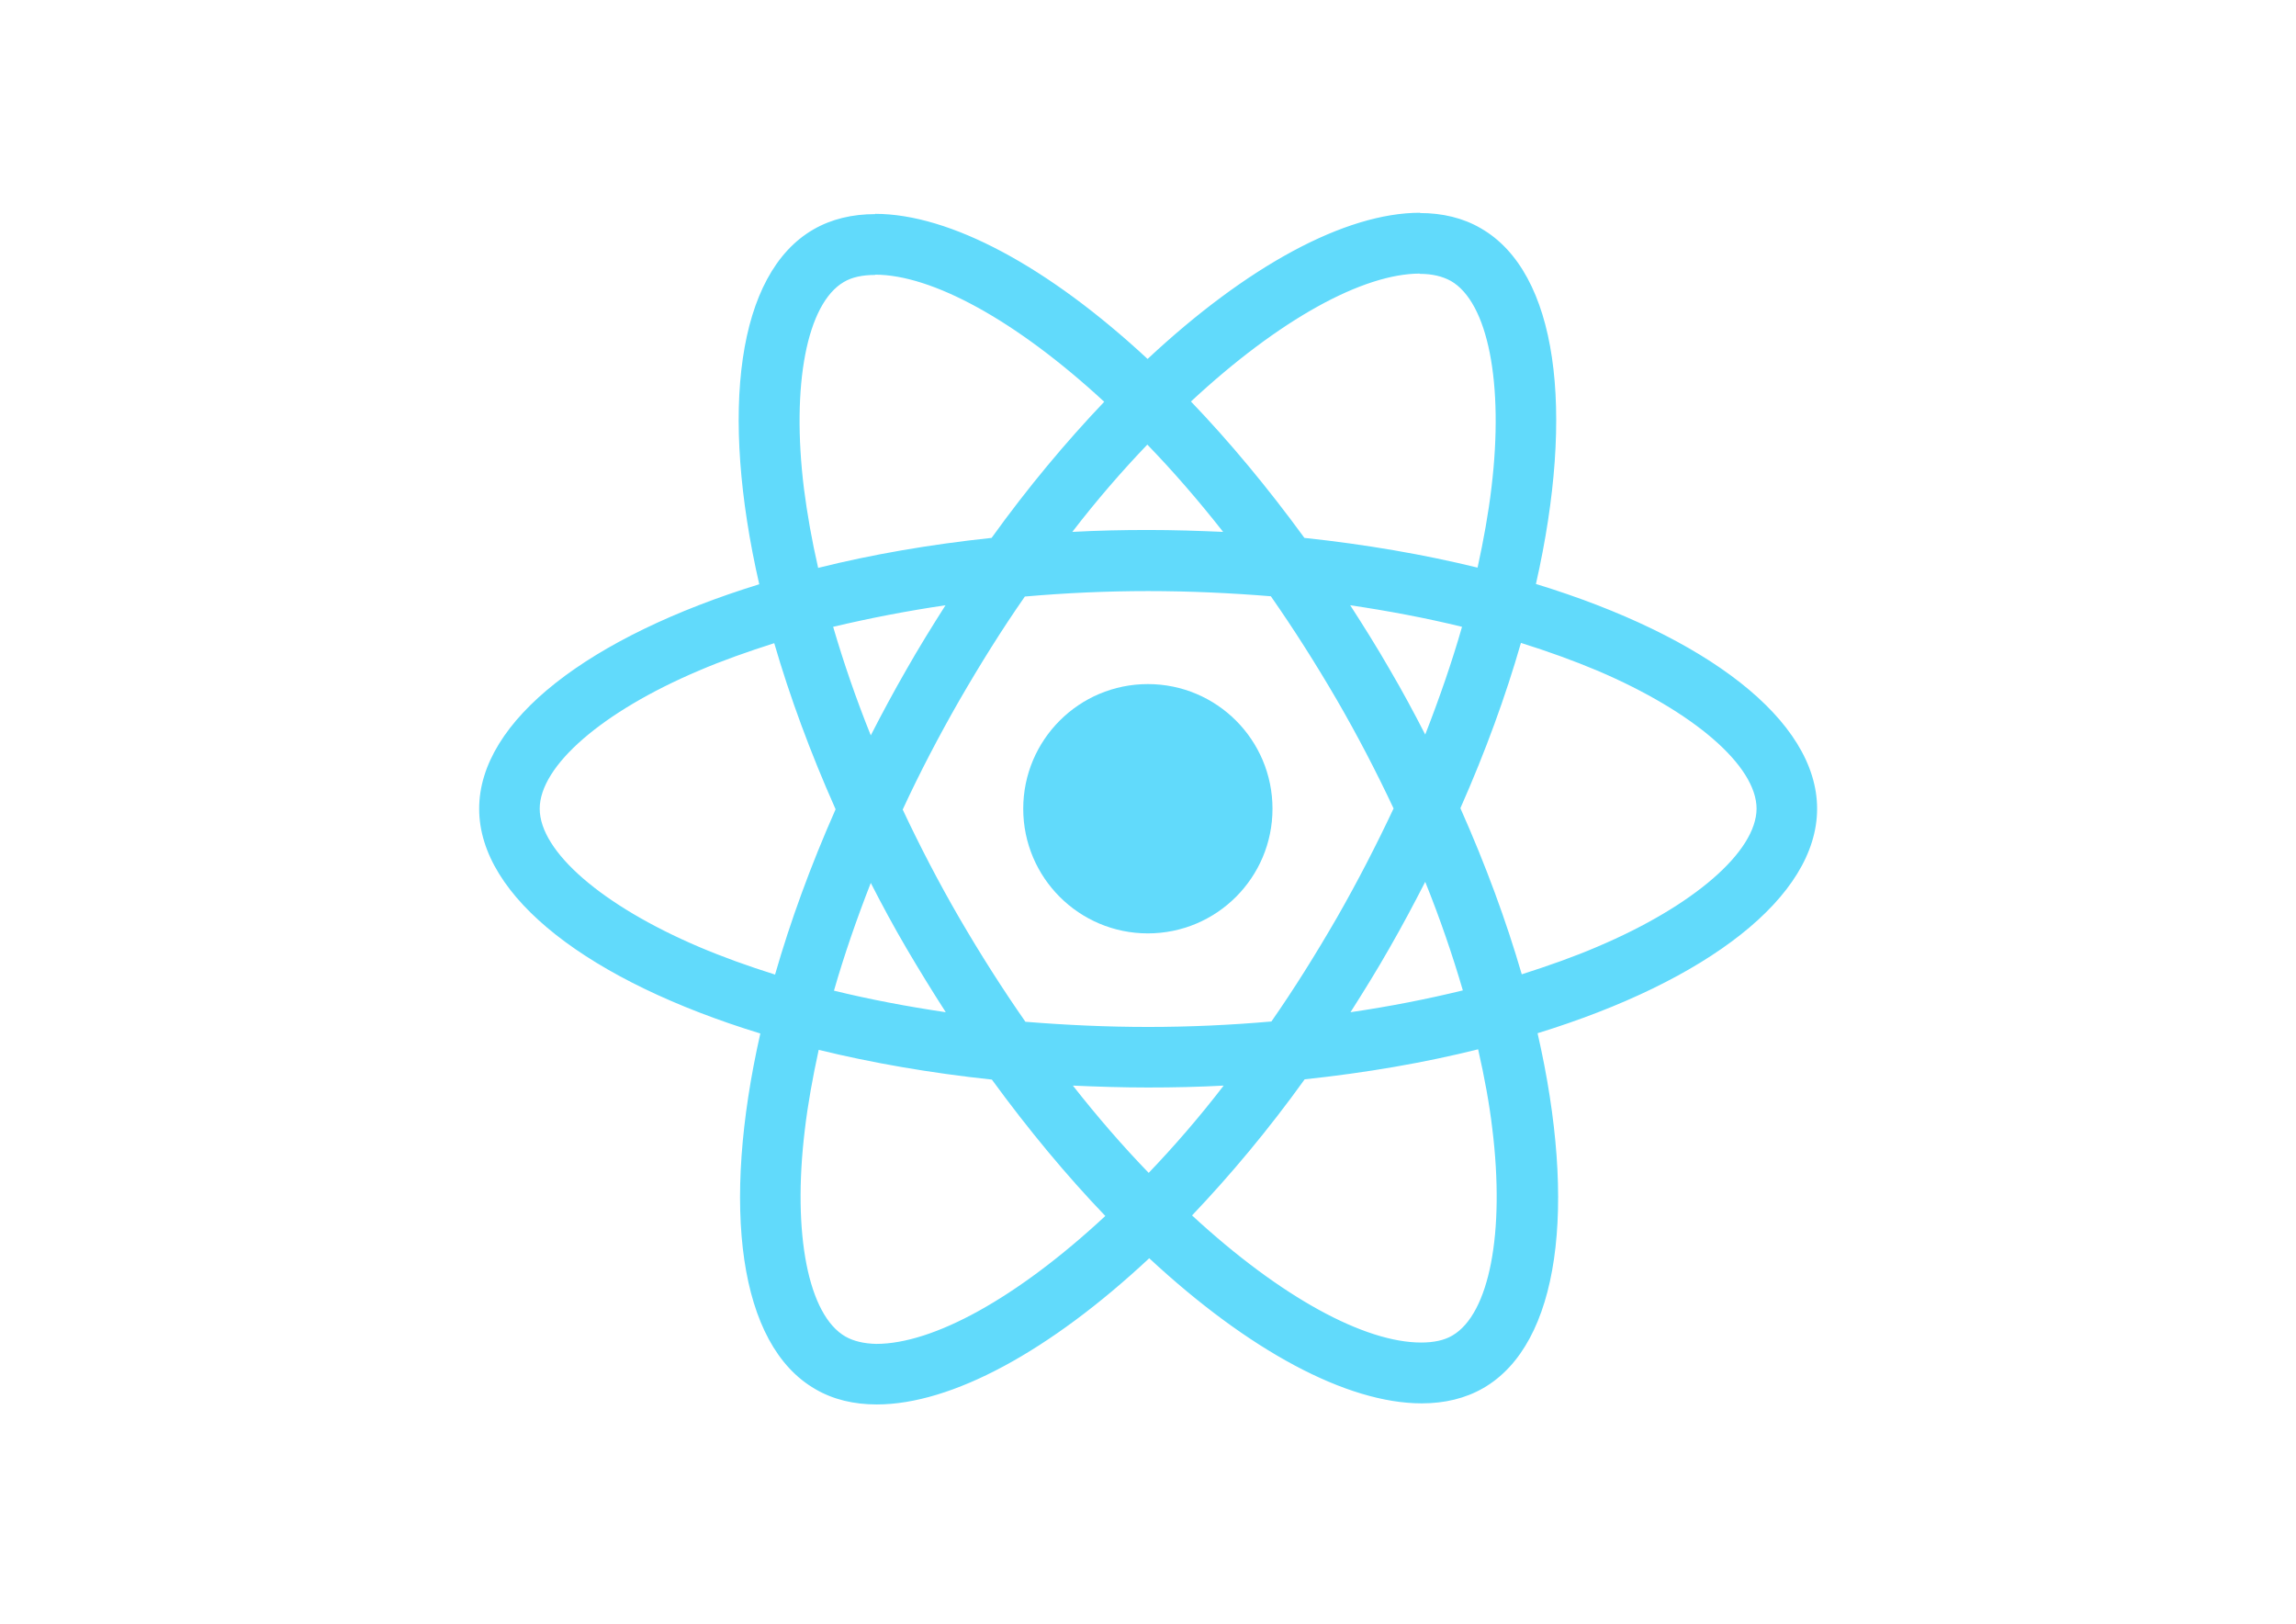
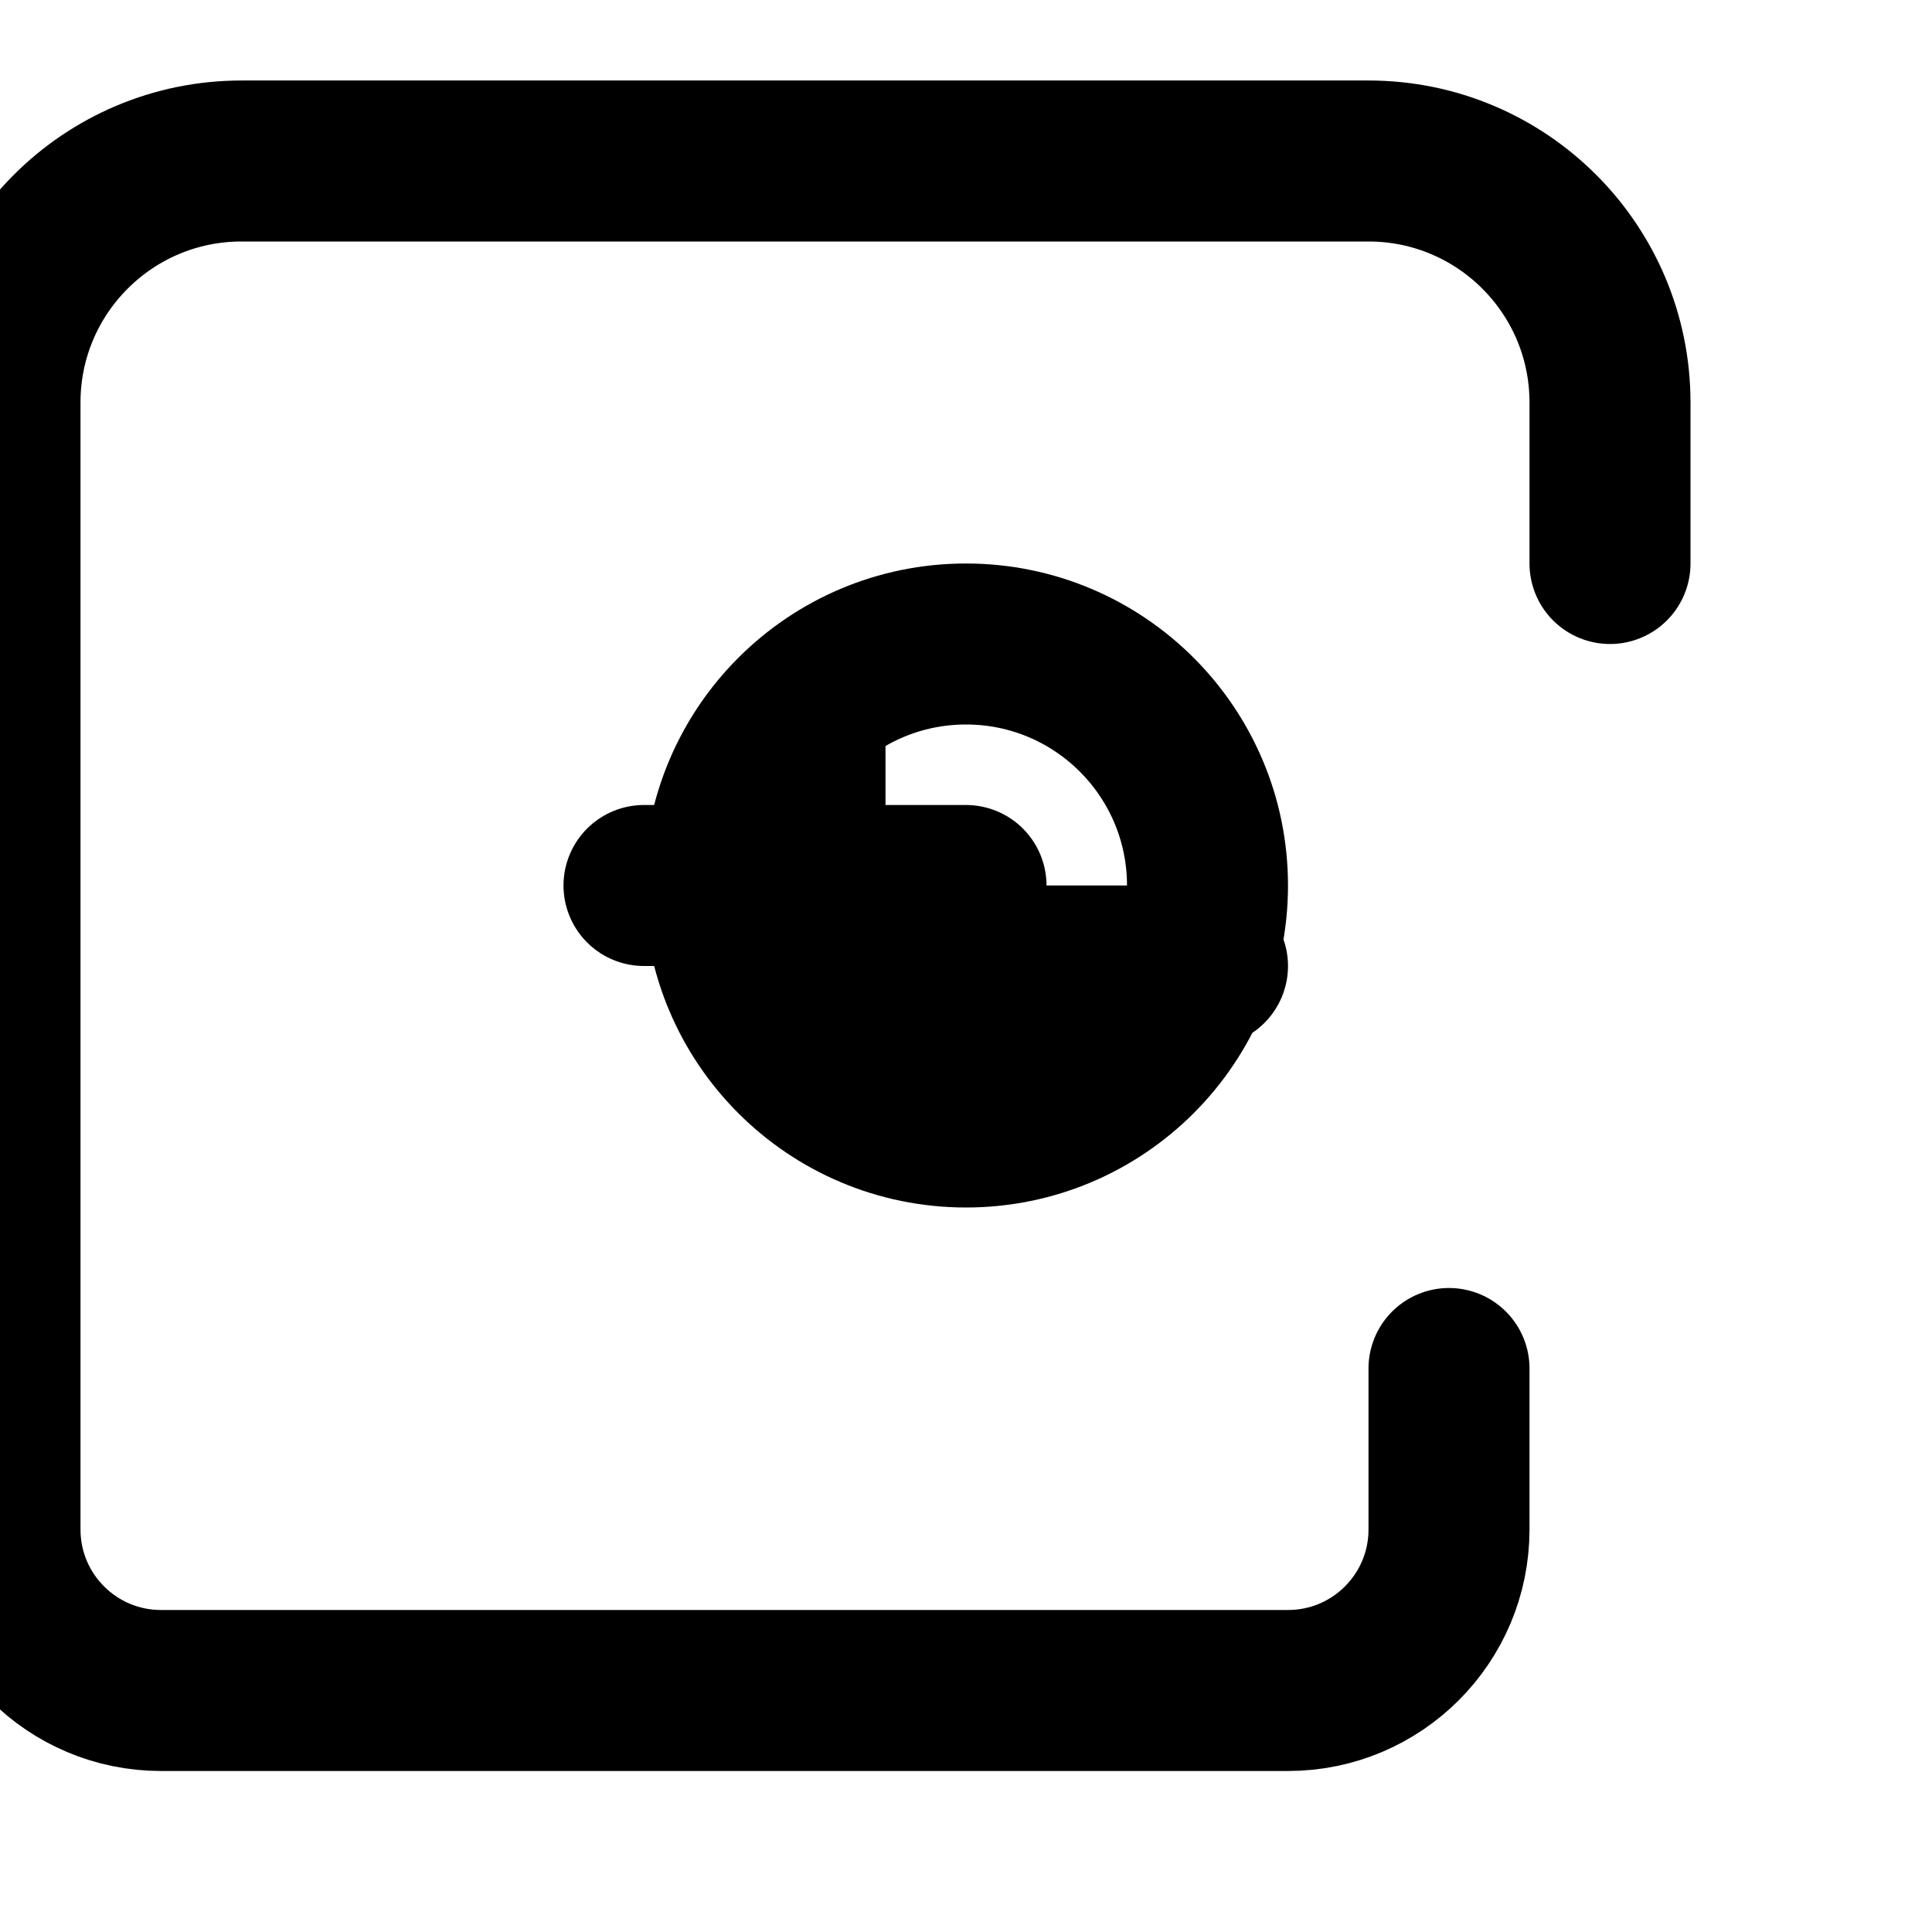
- <svg xmlns="http://www.w3.org/2000/svg" viewBox="0 0 841.9 595.3">
-   <g fill="#61DAFB">
-     <path d="M666.3 296.5c0-32.5-40.7-63.3-103.1-82.4 14.4-63.6 8-114.2-20.2-130.4-6.5-3.8-14.1-5.6-22.4-5.6v22.3c4.6 0 8.3.9 11.4 2.6 13.6 7.8 19.5 37.5 14.9 75.7-1.1 9.4-2.9 19.3-5.1 29.4-19.6-4.8-41-8.5-63.5-10.9-13.5-18.5-27.5-35.3-41.6-50 32.6-30.3 63.2-46.9 84-46.9V78c-27.5 0-63.5 19.6-99.9 53.6-36.4-33.8-72.4-53.2-99.9-53.2v22.3c20.7 0 51.4 16.5 84 46.6-14 14.7-28 31.4-41.3 49.9-22.6 2.4-44 6.1-63.6 11-2.3-10-4-19.7-5.2-29-4.7-38.2 1.1-67.9 14.6-75.8 3-1.8 6.9-2.6 11.5-2.6V78.5c-8.4 0-16 1.8-22.6 5.6-28.1 16.2-34.4 66.7-19.9 130.1-62.2 19.2-102.7 49.9-102.7 82.3 0 32.5 40.7 63.3 103.1 82.4-14.4 63.6-8 114.2 20.2 130.4 6.5 3.8 14.1 5.6 22.5 5.6 27.5 0 63.5-19.6 99.9-53.6 36.4 33.8 72.4 53.2 99.9 53.2 8.4 0 16-1.8 22.6-5.6 28.1-16.2 34.4-66.7 19.9-130.1 62-19.1 102.5-49.9 102.5-82.3zm-130.2-66.7c-3.7 12.9-8.3 26.2-13.5 39.5-4.1-8-8.4-16-13.1-24-4.6-8-9.5-15.8-14.4-23.4 14.2 2.1 27.9 4.7 41 7.9zm-45.8 106.5c-7.8 13.5-15.8 26.3-24.1 38.2-14.9 1.3-30 2-45.2 2-15.1 0-30.2-.7-45-1.9-8.3-11.9-16.4-24.6-24.2-38-7.6-13.1-14.5-26.4-20.8-39.8 6.2-13.4 13.2-26.8 20.7-39.9 7.8-13.5 15.8-26.3 24.1-38.2 14.9-1.3 30-2 45.2-2 15.1 0 30.2.7 45 1.9 8.3 11.9 16.4 24.6 24.2 38 7.6 13.1 14.5 26.4 20.8 39.8-6.3 13.4-13.2 26.8-20.7 39.9zm32.3-13c5.4 13.4 10 26.8 13.8 39.8-13.1 3.2-26.9 5.9-41.2 8 4.9-7.7 9.8-15.6 14.4-23.7 4.6-8 8.9-16.1 13-24.1zM421.2 430c-9.3-9.6-18.6-20.3-27.8-32 9 .4 18.2.7 27.5.7 9.4 0 18.7-.2 27.8-.7-9 11.7-18.3 22.4-27.5 32zm-74.4-58.9c-14.2-2.1-27.9-4.7-41-7.9 3.7-12.9 8.3-26.2 13.5-39.5 4.1 8 8.4 16 13.1 24 4.7 8 9.5 15.8 14.4 23.4zM420.7 163c9.3 9.6 18.6 20.3 27.8 32-9-.4-18.2-.7-27.5-.7-9.4 0-18.7.2-27.8.7 9-11.7 18.3-22.4 27.5-32zm-74 58.9c-4.9 7.7-9.8 15.6-14.4 23.7-4.6 8-8.9 16-13 24-5.4-13.4-10-26.8-13.8-39.8 13.1-3.1 26.9-5.8 41.2-7.9zm-90.5 125.2c-35.4-15.1-58.3-34.9-58.3-50.6 0-15.7 22.9-35.6 58.3-50.6 8.6-3.7 18-7 27.7-10.1 5.7 19.6 13.2 40 22.5 60.9-9.2 20.8-16.6 41.1-22.2 60.6-9.9-3.1-19.3-6.5-28-10.2zM310 490c-13.6-7.8-19.5-37.5-14.9-75.7 1.1-9.4 2.9-19.3 5.1-29.4 19.6 4.8 41 8.5 63.5 10.9 13.5 18.5 27.5 35.3 41.6 50-32.6 30.3-63.2 46.9-84 46.9-4.5-.1-8.3-1-11.3-2.7zm237.2-76.2c4.7 38.2-1.1 67.9-14.6 75.8-3 1.8-6.9 2.6-11.5 2.6-20.7 0-51.4-16.5-84-46.6 14-14.7 28-31.4 41.3-49.9 22.6-2.4 44-6.1 63.6-11 2.3 10.1 4.1 19.8 5.2 29.1zm38.5-66.7c-8.6 3.7-18 7-27.7 10.1-5.7-19.6-13.2-40-22.5-60.9 9.2-20.8 16.6-41.1 22.2-60.6 9.9 3.1 19.3 6.5 28.1 10.2 35.4 15.1 58.3 34.9 58.3 50.6-.1 15.7-23 35.6-58.4 50.6zM320.8 78.4z" />
-     <circle cx="420.9" cy="296.5" r="45.7" />
-     <path d="M520.5 78.1z" />
-   </g>
+ <svg xmlns="http://www.w3.org/2000/svg" viewBox="0 0 24 24" fill="none" stroke="currentColor" stroke-width="2" stroke-linecap="round" stroke-linejoin="round" class="feather feather-user-plus">
+   <path d="M20 7V5a3 3 0 0 0-3-3H3a3 3 0 0 0-3 3v14a2 2 0 0 0 2 2h14a2 2 0 0 0 2-2v-2M15 11a3 3 0 1 1-6 0 3 3 0 0 1 6 0zm-4 1h4" />
+   <path d="M8 11h4m-2-2v4" />
</svg>
